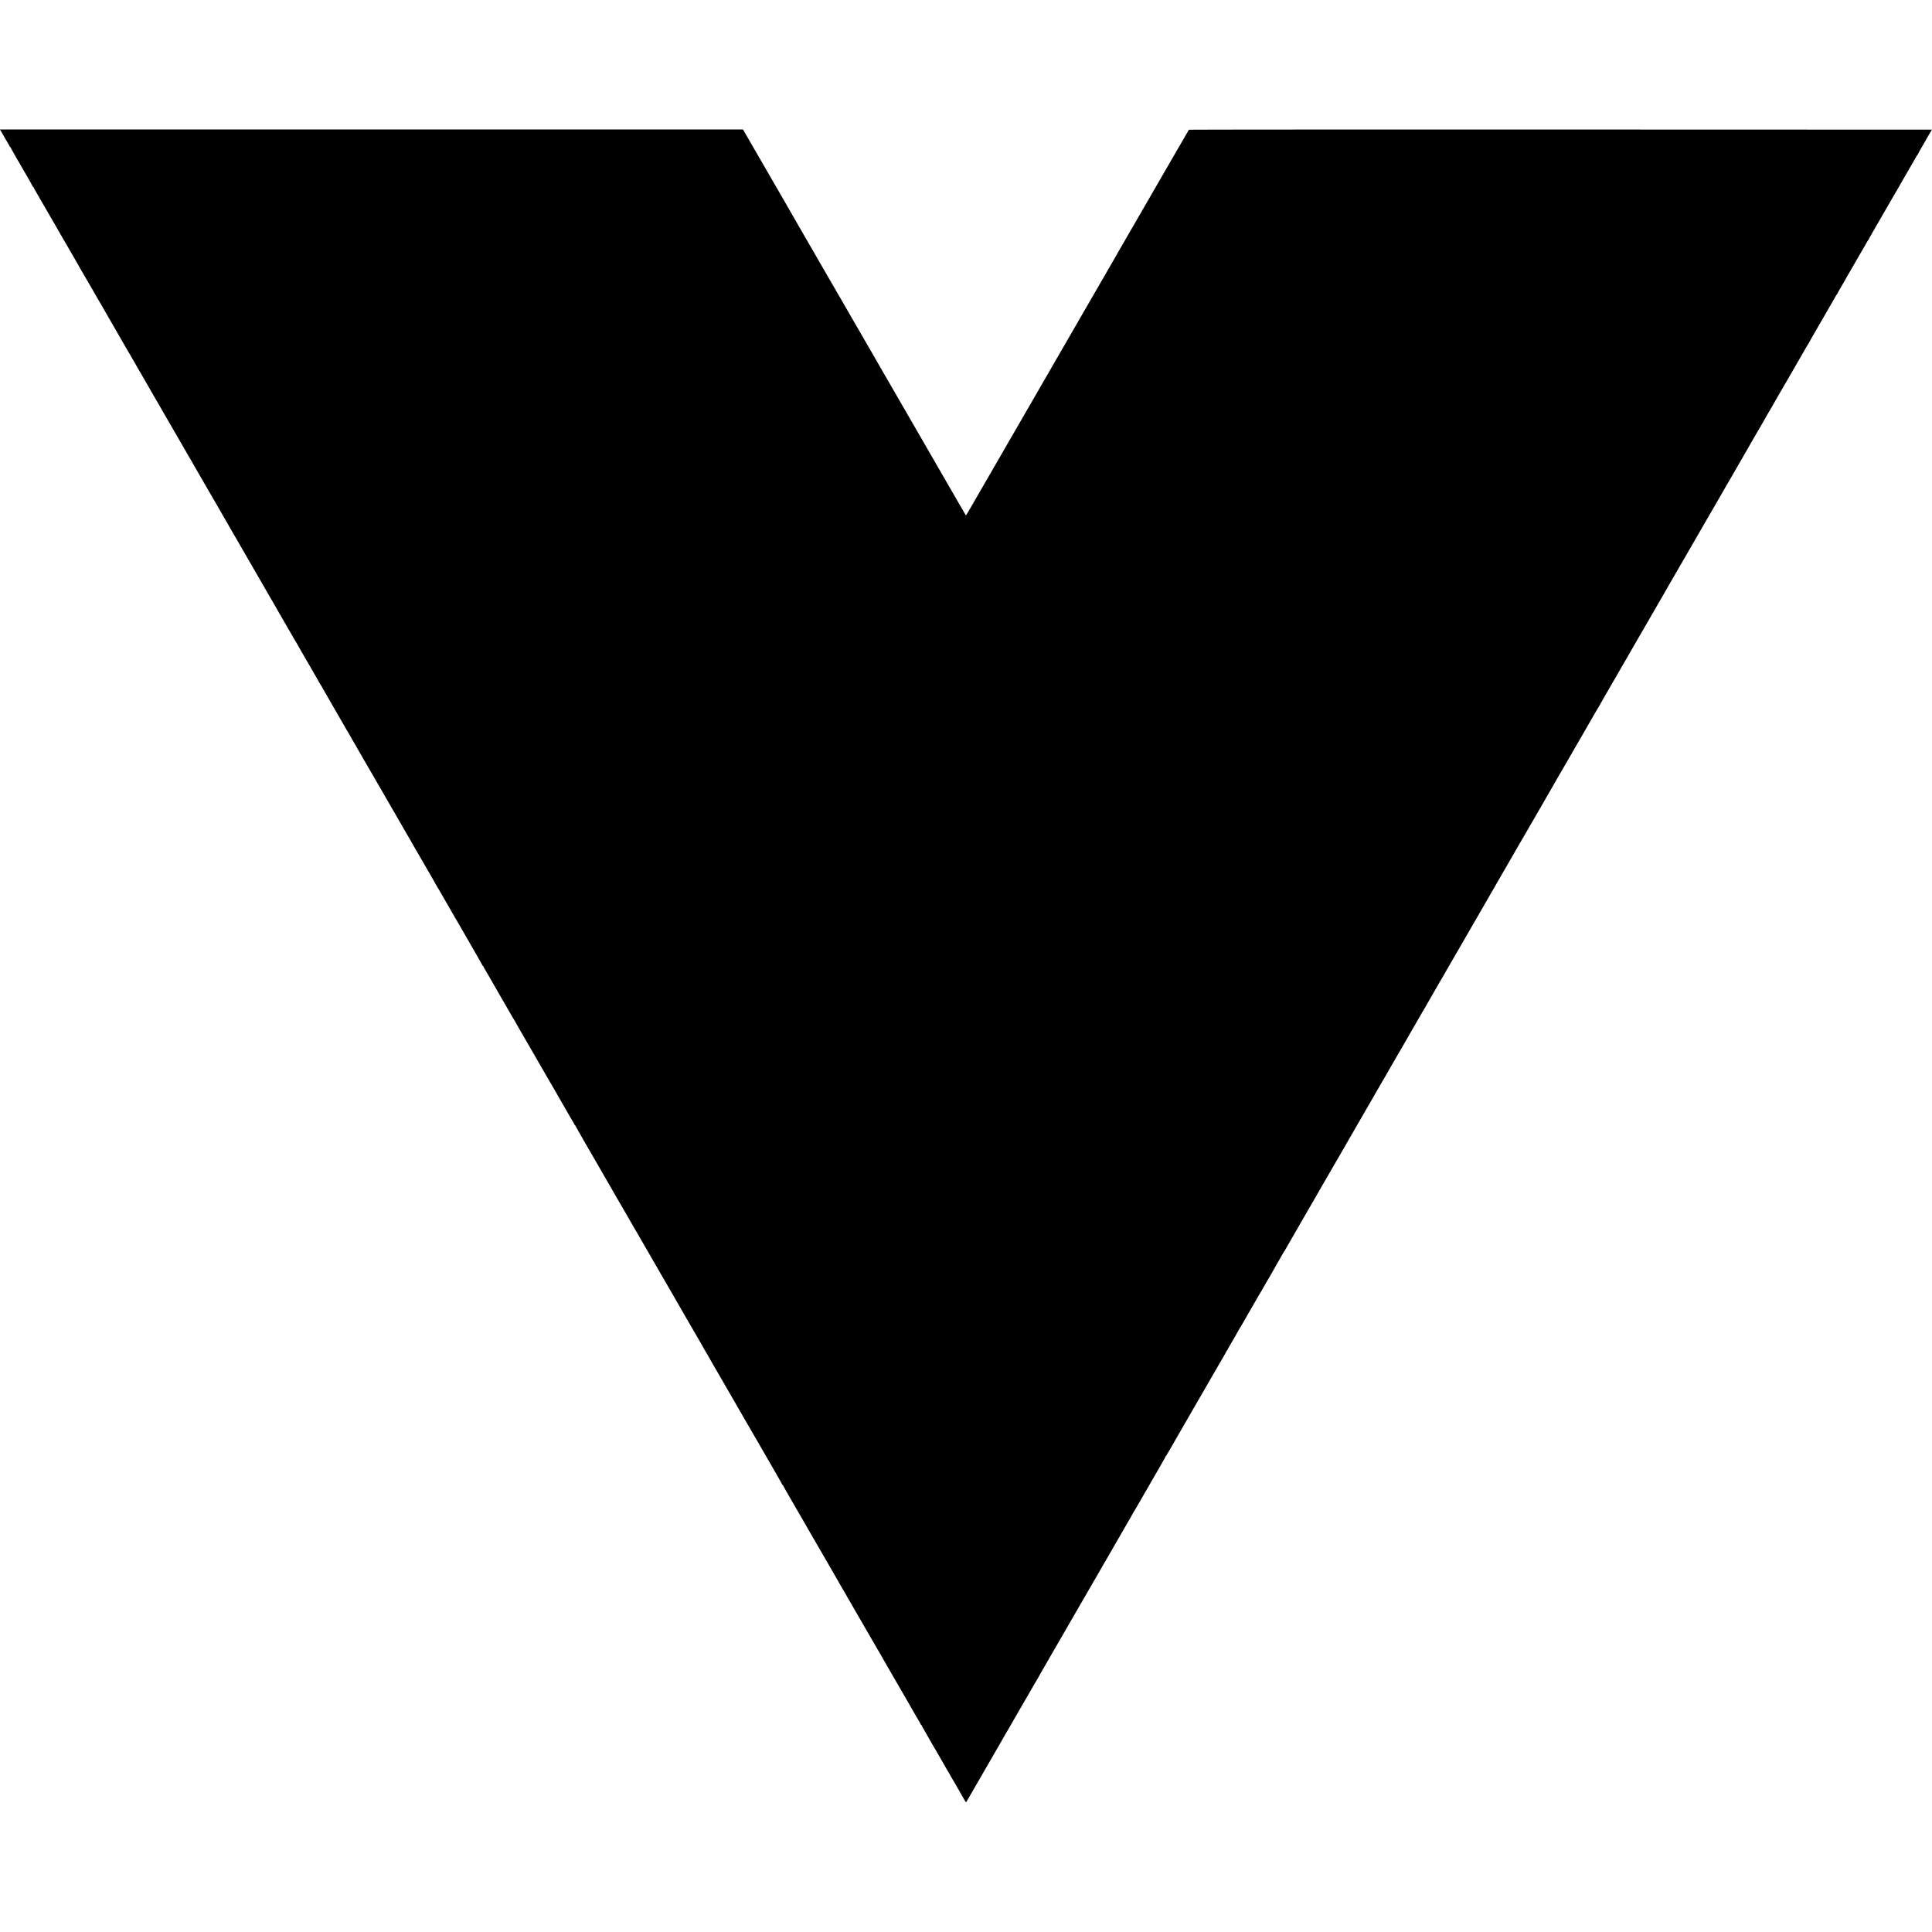
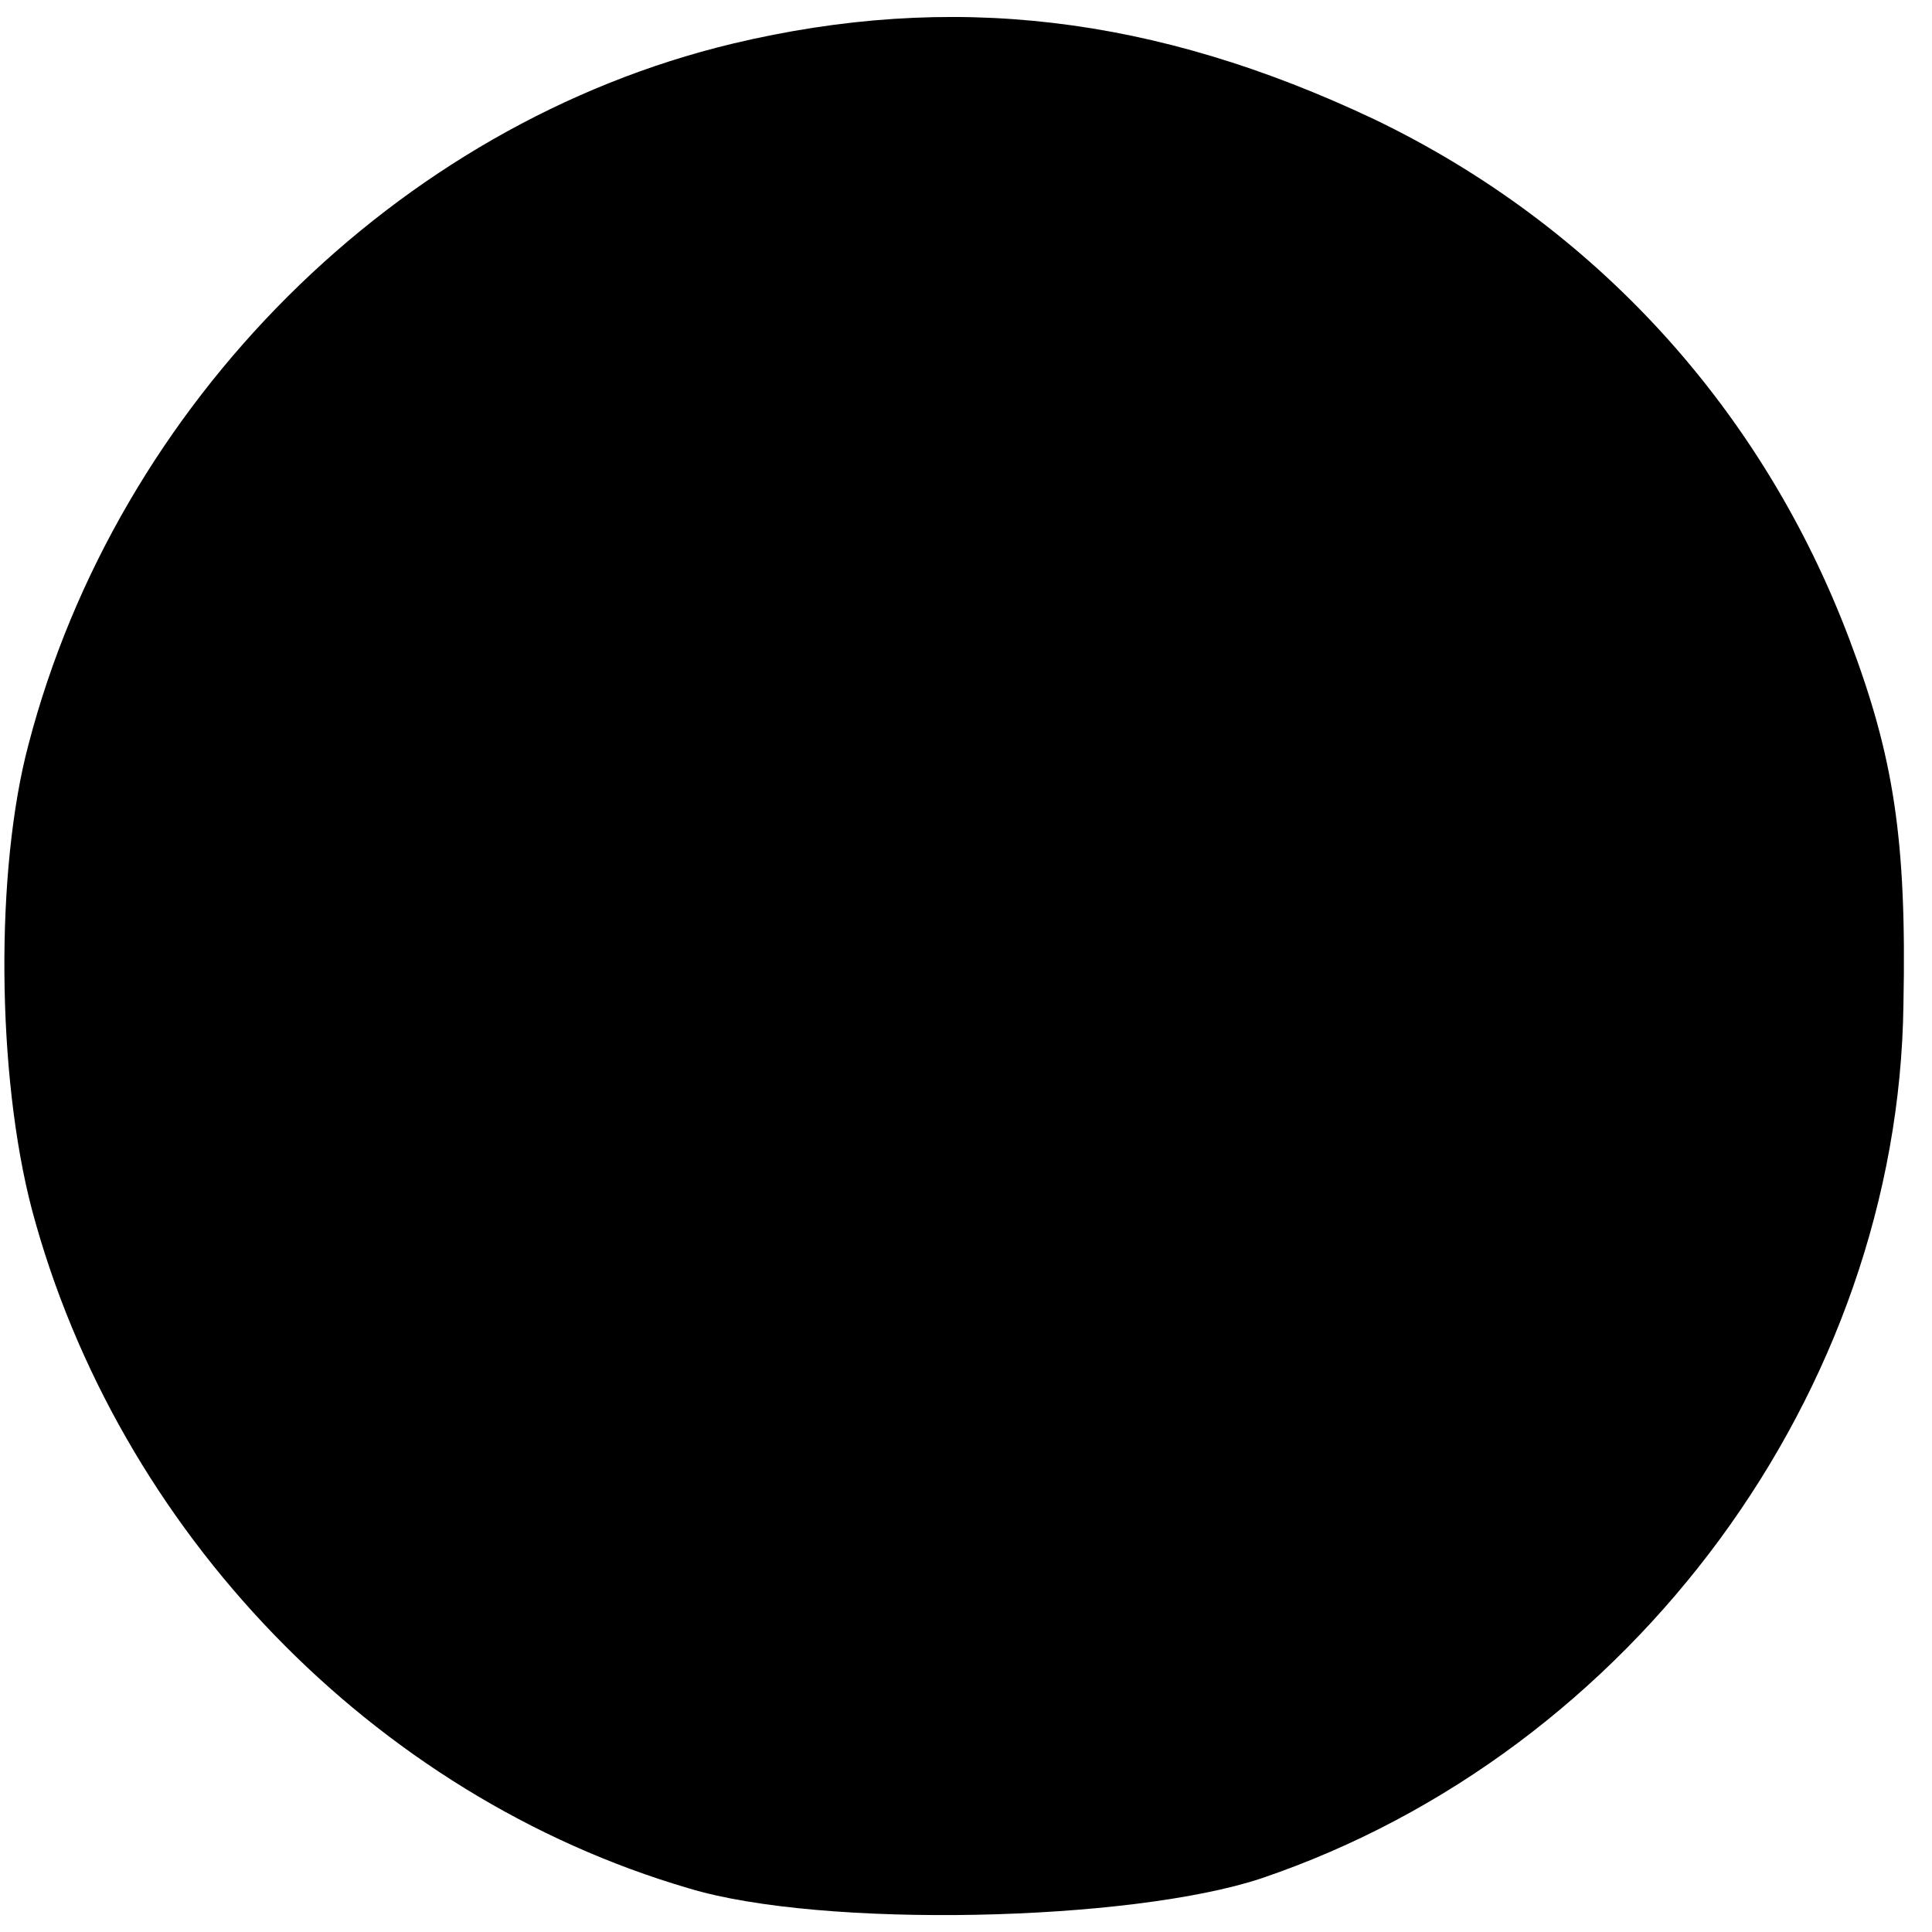
- <svg xmlns="http://www.w3.org/2000/svg" version="1.0" width="16pt" height="16pt" viewBox="0 0 16 16" preserveAspectRatio="xMidYMid meet">
-   <g transform="translate(0,16) scale(0.00032,-0.00032)" fill="#000000" stroke="none">
-     <path d="M18 46618 c45 -75 122 -207 122 -211 0 -2 25 -45 55 -95 30 -50 55 -96 55 -102 0 -5 5 -10 10 -10 6 0 10 -4 10 -9 0 -5 73 -135 161 -288 89 -153 173 -298 187 -323 14 -25 32 -57 41 -72 88 -149 187 -324 189 -335 2 -7 8 -13 13 -13 5 0 9 -4 9 -10 0 -5 46 -89 103 -187 175 -302 490 -846 507 -876 8 -16 20 -36 25 -45 28 -46 290 -498 339 -585 13 -23 74 -129 136 -236 61 -107 123 -215 137 -240 14 -25 29 -50 33 -56 5 -5 23 -37 40 -70 18 -33 38 -67 44 -75 11 -16 21 -33 63 -109 14 -25 29 -50 33 -56 4 -5 21 -35 38 -65 55 -100 261 -455 269 -465 4 -5 14 -21 20 -35 15 -29 41 -75 103 -180 24 -41 52 -88 60 -105 9 -16 57 -100 107 -185 112 -193 362 -626 380 -660 8 -14 23 -38 33 -55 11 -16 23 -37 27 -45 4 -8 26 -46 48 -85 23 -38 53 -90 67 -115 46 -81 64 -113 178 -310 62 -107 121 -210 132 -227 37 -67 56 -99 85 -148 16 -27 32 -57 36 -65 4 -8 15 -27 25 -42 9 -15 53 -89 96 -165 44 -76 177 -307 296 -513 120 -206 268 -463 330 -570 131 -227 117 -203 200 -348 36 -62 73 -125 82 -140 10 -15 21 -34 25 -42 4 -8 20 -37 36 -65 17 -27 38 -65 48 -82 49 -85 64 -111 87 -153 13 -25 28 -49 32 -55 4 -5 78 -134 165 -285 87 -151 166 -288 176 -305 10 -16 26 -43 35 -59 9 -17 125 -217 257 -445 132 -229 253 -441 270 -471 17 -30 45 -79 64 -108 18 -29 33 -54 33 -57 0 -2 20 -37 44 -77 24 -40 123 -212 221 -383 97 -170 190 -330 205 -355 16 -25 39 -65 53 -90 13 -25 81 -144 152 -265 70 -121 137 -238 150 -260 12 -22 37 -65 55 -95 18 -30 43 -73 55 -95 12 -22 48 -85 80 -140 77 -132 163 -280 190 -330 13 -22 71 -123 130 -225 59 -102 116 -199 126 -217 10 -17 29 -50 43 -72 15 -22 26 -43 26 -45 0 -2 27 -50 60 -106 33 -56 60 -103 60 -105 0 -2 55 -98 90 -155 8 -14 182 -316 239 -414 13 -22 45 -79 72 -124 27 -46 49 -86 49 -89 0 -2 14 -24 30 -48 16 -24 30 -46 30 -49 0 -5 74 -135 100 -176 5 -8 24 -42 43 -75 50 -88 58 -101 262 -455 104 -179 199 -345 213 -370 14 -25 28 -49 32 -55 4 -5 17 -26 28 -45 10 -19 62 -109 114 -200 114 -197 133 -230 170 -295 16 -27 33 -57 38 -65 17 -28 96 -165 103 -180 4 -8 16 -28 26 -45 10 -16 77 -131 148 -255 72 -124 181 -313 243 -420 62 -107 121 -209 131 -227 35 -62 323 -560 392 -678 38 -66 83 -145 100 -175 16 -30 33 -59 37 -65 4 -5 17 -27 29 -47 34 -61 56 -100 90 -156 17 -29 31 -55 31 -57 0 -2 17 -32 39 -67 21 -35 134 -229 251 -433 117 -203 235 -407 261 -451 27 -45 49 -85 49 -88 0 -4 8 -19 19 -34 15 -21 200 -341 309 -533 10 -19 33 -58 51 -87 17 -29 31 -54 31 -56 0 -2 25 -44 55 -94 30 -50 55 -95 55 -98 0 -4 6 -15 14 -23 7 -9 27 -41 43 -71 17 -30 170 -297 342 -594 171 -296 311 -542 311 -547 0 -5 5 -9 10 -9 6 0 10 -4 10 -10 0 -5 22 -47 49 -92 27 -46 58 -99 68 -118 24 -43 81 -140 93 -160 5 -8 66 -114 135 -235 69 -121 130 -227 135 -235 12 -21 259 -447 283 -490 10 -19 28 -47 38 -62 11 -14 19 -29 19 -32 0 -3 37 -69 83 -148 99 -170 305 -526 337 -583 13 -22 31 -53 41 -70 11 -16 22 -37 26 -45 7 -14 82 -146 103 -180 14 -24 181 -311 205 -355 13 -22 46 -80 75 -130 29 -49 64 -110 78 -135 14 -25 51 -88 82 -140 31 -52 59 -102 63 -110 4 -8 18 -33 31 -55 205 -353 284 -489 309 -535 17 -30 45 -78 62 -106 18 -28 36 -60 39 -72 4 -12 12 -22 17 -22 5 0 9 -4 9 -10 0 -5 109 -197 241 -427 133 -230 250 -431 259 -448 51 -90 222 -385 280 -485 37 -63 78 -135 92 -160 14 -25 67 -117 118 -205 51 -88 101 -175 111 -193 34 -58 55 -95 149 -257 51 -88 101 -173 110 -190 9 -16 76 -131 147 -255 72 -124 140 -241 151 -260 61 -108 281 -489 355 -615 38 -66 77 -133 87 -150 35 -63 91 -161 100 -175 14 -23 99 -169 128 -220 54 -97 135 -235 142 -245 4 -5 20 -32 35 -60 26 -48 238 -416 276 -480 10 -16 26 -46 37 -65 30 -53 382 -661 403 -695 10 -16 22 -37 26 -45 4 -8 26 -48 50 -88 24 -41 43 -75 43 -77 0 -2 22 -40 50 -85 27 -45 50 -84 50 -86 0 -3 38 -69 83 -147 84 -142 302 -520 340 -587 10 -19 34 -60 52 -90 18 -30 44 -75 57 -100 14 -25 45 -79 70 -120 25 -41 56 -96 70 -121 14 -25 77 -133 138 -240 62 -107 122 -210 132 -229 25 -43 310 -535 337 -581 11 -19 26 -45 34 -59 17 -32 238 -414 266 -460 11 -19 24 -41 28 -49 3 -7 75 -133 160 -278 84 -146 153 -269 153 -274 0 -5 5 -9 10 -9 6 0 10 -4 10 -10 0 -5 82 -150 181 -322 182 -314 201 -346 240 -415 12 -21 80 -139 152 -263 71 -124 141 -245 155 -270 14 -25 28 -49 32 -55 6 -8 145 -248 220 -380 37 -66 209 -362 229 -395 11 -19 24 -42 28 -49 4 -8 67 -118 140 -243 73 -125 133 -230 133 -233 0 -2 15 -28 33 -57 19 -29 47 -78 64 -108 17 -30 53 -93 79 -139 53 -90 82 -141 157 -272 82 -142 115 -199 381 -659 142 -245 268 -463 281 -485 12 -22 71 -125 132 -230 60 -104 172 -298 248 -430 76 -132 146 -253 156 -270 11 -16 22 -36 26 -44 3 -8 30 -54 60 -103 29 -49 53 -91 53 -93 0 -3 18 -34 40 -70 22 -36 40 -67 40 -69 0 -2 37 -66 81 -142 45 -77 98 -168 119 -204 20 -36 47 -81 58 -100 12 -19 27 -47 33 -62 6 -16 15 -28 20 -28 5 0 9 -4 9 -9 0 -6 63 -118 140 -251 77 -133 140 -243 140 -245 0 -2 18 -33 41 -70 22 -37 49 -83 60 -101 10 -19 29 -51 40 -71 25 -45 109 -189 126 -218 7 -11 17 -29 22 -40 6 -11 22 -38 35 -60 14 -22 37 -62 52 -90 14 -27 35 -62 45 -77 11 -14 19 -29 19 -32 0 -3 18 -35 40 -71 22 -36 40 -67 40 -69 0 -2 19 -35 42 -72 23 -38 55 -94 72 -124 26 -47 139 -244 171 -298 6 -9 21 -36 34 -60 28 -48 37 -51 51 -19 6 12 19 36 29 52 10 17 27 46 38 65 11 19 104 181 208 360 103 179 199 345 213 370 14 25 42 74 64 109 21 34 38 65 38 67 0 2 18 33 40 69 22 36 40 67 40 69 0 3 177 310 199 346 16 26 136 234 140 244 2 5 25 44 52 88 27 44 49 81 49 84 0 2 18 34 40 70 22 36 40 67 40 69 0 2 20 36 43 77 35 58 169 289 297 513 9 17 50 86 90 155 40 69 86 150 103 180 16 30 35 62 41 70 6 8 16 24 22 35 35 64 72 129 167 293 59 100 116 199 127 220 11 20 30 53 41 72 43 72 1070 1850 1121 1940 14 25 65 113 113 195 48 83 96 166 107 185 10 19 28 50 38 68 11 18 73 124 137 235 64 111 175 303 246 427 71 124 173 299 225 390 52 91 116 202 143 248 27 45 49 85 49 89 0 4 6 14 14 22 7 9 28 43 46 76 26 47 251 436 378 655 11 19 29 51 40 70 11 19 101 176 201 348 99 172 181 317 181 323 0 5 5 9 10 9 6 0 10 5 10 11 0 6 8 23 18 37 11 15 32 52 49 82 16 30 130 228 253 440 122 212 234 405 248 430 13 25 39 70 57 100 39 65 69 117 130 225 25 44 50 87 55 95 12 19 78 134 220 380 61 107 129 224 150 260 161 277 222 382 246 425 15 28 47 83 71 123 24 41 43 78 43 83 0 5 4 9 8 9 4 0 13 12 19 28 7 15 23 45 36 67 66 110 277 478 277 483 0 3 6 13 14 21 7 9 27 41 43 71 17 30 45 80 63 110 34 57 375 649 394 685 6 11 16 27 22 35 6 8 26 42 44 75 18 33 41 74 51 90 10 17 24 41 32 55 54 97 72 128 88 152 11 14 19 28 19 30 0 3 79 141 175 308 96 167 175 305 175 308 0 3 6 13 14 21 7 9 26 39 41 66 33 60 276 483 338 587 24 40 46 80 50 88 4 8 13 24 20 35 14 23 95 163 125 215 11 19 52 91 92 160 40 69 80 139 90 155 9 17 103 179 207 360 105 182 200 346 211 365 103 181 463 802 489 845 7 11 15 27 19 35 4 8 29 51 55 95 64 110 828 1433 848 1470 9 17 24 41 33 55 9 14 29 48 45 77 15 28 52 93 82 145 30 51 62 107 71 123 17 30 231 398 400 690 51 88 103 179 115 202 12 23 26 48 32 55 6 7 24 38 40 68 17 30 61 107 98 170 37 63 84 144 103 180 19 36 41 72 48 81 8 8 14 18 14 21 0 4 27 51 59 106 32 55 72 124 89 154 16 29 71 125 122 213 51 88 104 180 118 205 13 25 28 50 32 55 4 6 17 26 28 45 11 19 45 80 77 135 31 55 66 116 77 135 11 19 88 152 171 295 401 694 620 1072 650 1125 11 19 87 152 170 295 83 143 158 273 166 288 9 16 21 36 26 45 6 9 31 52 55 96 25 43 54 94 66 115 11 20 95 164 186 321 91 157 173 299 182 315 9 17 26 46 37 65 12 19 66 114 121 210 56 96 108 186 117 200 8 14 24 40 34 59 24 45 383 664 412 713 5 9 17 29 26 45 15 28 120 210 241 419 36 61 68 117 72 125 4 8 12 23 19 34 35 57 245 420 262 453 11 20 35 61 53 90 17 29 32 54 32 56 0 3 28 51 62 108 33 57 70 119 80 138 10 19 23 42 28 50 5 8 32 53 59 100 27 47 149 258 271 470 122 212 234 405 248 430 30 53 62 108 80 135 6 11 15 27 19 35 4 8 85 150 181 315 96 165 187 323 202 350 31 56 116 202 130 225 5 8 25 42 43 75 19 33 92 159 162 280 149 257 157 271 202 350 19 33 38 67 43 75 9 14 228 392 275 475 12 22 55 96 95 165 40 69 80 139 90 155 24 42 202 350 221 383 9 15 27 47 41 72 14 25 75 131 136 236 61 106 121 210 134 232 99 172 271 470 279 482 5 8 23 40 40 70 18 30 81 141 142 245 60 105 121 210 135 235 14 25 71 124 127 220 56 96 143 247 194 335 51 88 96 167 102 175 14 24 180 311 204 355 23 43 340 590 356 615 5 8 50 87 101 175 171 301 517 898 582 1008 25 43 46 81 46 83 0 2 12 23 27 47 14 23 40 67 56 97 16 30 35 62 42 70 7 8 15 22 18 30 4 8 20 38 37 65 16 28 33 57 37 65 6 12 111 196 143 250 5 8 55 95 112 193 57 98 113 195 126 215 12 20 27 46 32 57 6 11 14 27 20 35 5 8 76 130 156 270 80 140 165 287 187 325 23 39 52 90 66 115 13 25 30 52 37 61 8 8 14 18 14 21 0 4 41 77 92 165 50 87 175 302 276 478 101 176 208 360 236 408 28 49 67 117 86 152 19 35 41 70 48 77 6 6 12 15 12 19 0 7 124 224 167 291 12 21 23 40 23 42 0 2 21 40 46 83 26 43 55 92 64 109 54 95 327 568 354 614 19 30 45 75 59 100 71 128 82 145 89 148 4 2 8 8 8 13 0 5 42 82 94 172 311 538 496 858 518 897 14 25 40 70 58 100 18 30 42 71 53 90 10 19 79 139 152 265 73 127 142 246 153 265 10 19 43 76 72 125 29 50 63 108 75 130 65 116 80 140 87 143 4 2 8 8 8 12 0 8 114 212 140 250 6 8 14 24 20 35 5 11 54 97 108 190 l100 170 -9611 3 c-5286 1 -9614 -1 -9618 -5 -5 -6 -419 -719 -619 -1068 -89 -155 -267 -463 -323 -560 -38 -66 -81 -140 -95 -165 -31 -56 -263 -457 -526 -910 -110 -190 -224 -388 -254 -440 -29 -52 -61 -109 -71 -125 -23 -39 -243 -420 -268 -465 -11 -19 -204 -352 -428 -740 -224 -388 -477 -826 -563 -975 -85 -148 -185 -322 -222 -385 -37 -63 -120 -207 -185 -320 -65 -113 -177 -306 -248 -430 -72 -124 -172 -297 -222 -385 -51 -88 -142 -245 -202 -350 -131 -226 -247 -427 -408 -705 -65 -113 -249 -432 -410 -710 -160 -278 -388 -673 -506 -877 -118 -205 -216 -373 -219 -373 -3 0 -52 82 -109 183 -58 100 -144 250 -192 332 -95 164 -402 696 -647 1120 -85 149 -228 396 -317 550 -212 365 -982 1700 -1008 1745 -10 19 -43 76 -72 125 -29 50 -64 110 -77 135 -14 25 -63 110 -110 190 -47 80 -96 165 -110 190 -14 25 -99 171 -188 325 -89 154 -174 300 -188 325 -13 25 -64 113 -112 195 -48 83 -140 242 -205 355 -65 113 -183 317 -263 454 -79 137 -152 264 -163 282 -50 89 -335 583 -354 614 -12 19 -34 58 -50 85 -15 28 -129 226 -253 440 -124 215 -235 408 -247 430 -12 22 -69 121 -127 220 -58 99 -226 389 -373 645 -148 256 -324 561 -392 678 -67 117 -134 232 -147 255 -13 23 -33 59 -46 80 l-22 37 -9615 0 -9615 0 20 -32z" />
+ <svg xmlns="http://www.w3.org/2000/svg" version="1.0" width="115pt" height="115pt" viewBox="0 0 115 115" preserveAspectRatio="xMidYMid meet">
+   <g transform="translate(0,115) scale(0.1,-0.1)" fill="#000000" stroke="none">
+     <path d="M436 1124 c-200 -48 -366 -214 -419 -417 -20 -75 -19 -197 2 -277 51 -191 203 -349 391 -404 79 -24 263 -20 341 6 221 75 379 290 382 520 2 99 -6 148 -32 217 -52 138 -152 247 -283 310 -131 62 -252 76 -382 45z" />
  </g>
</svg>
